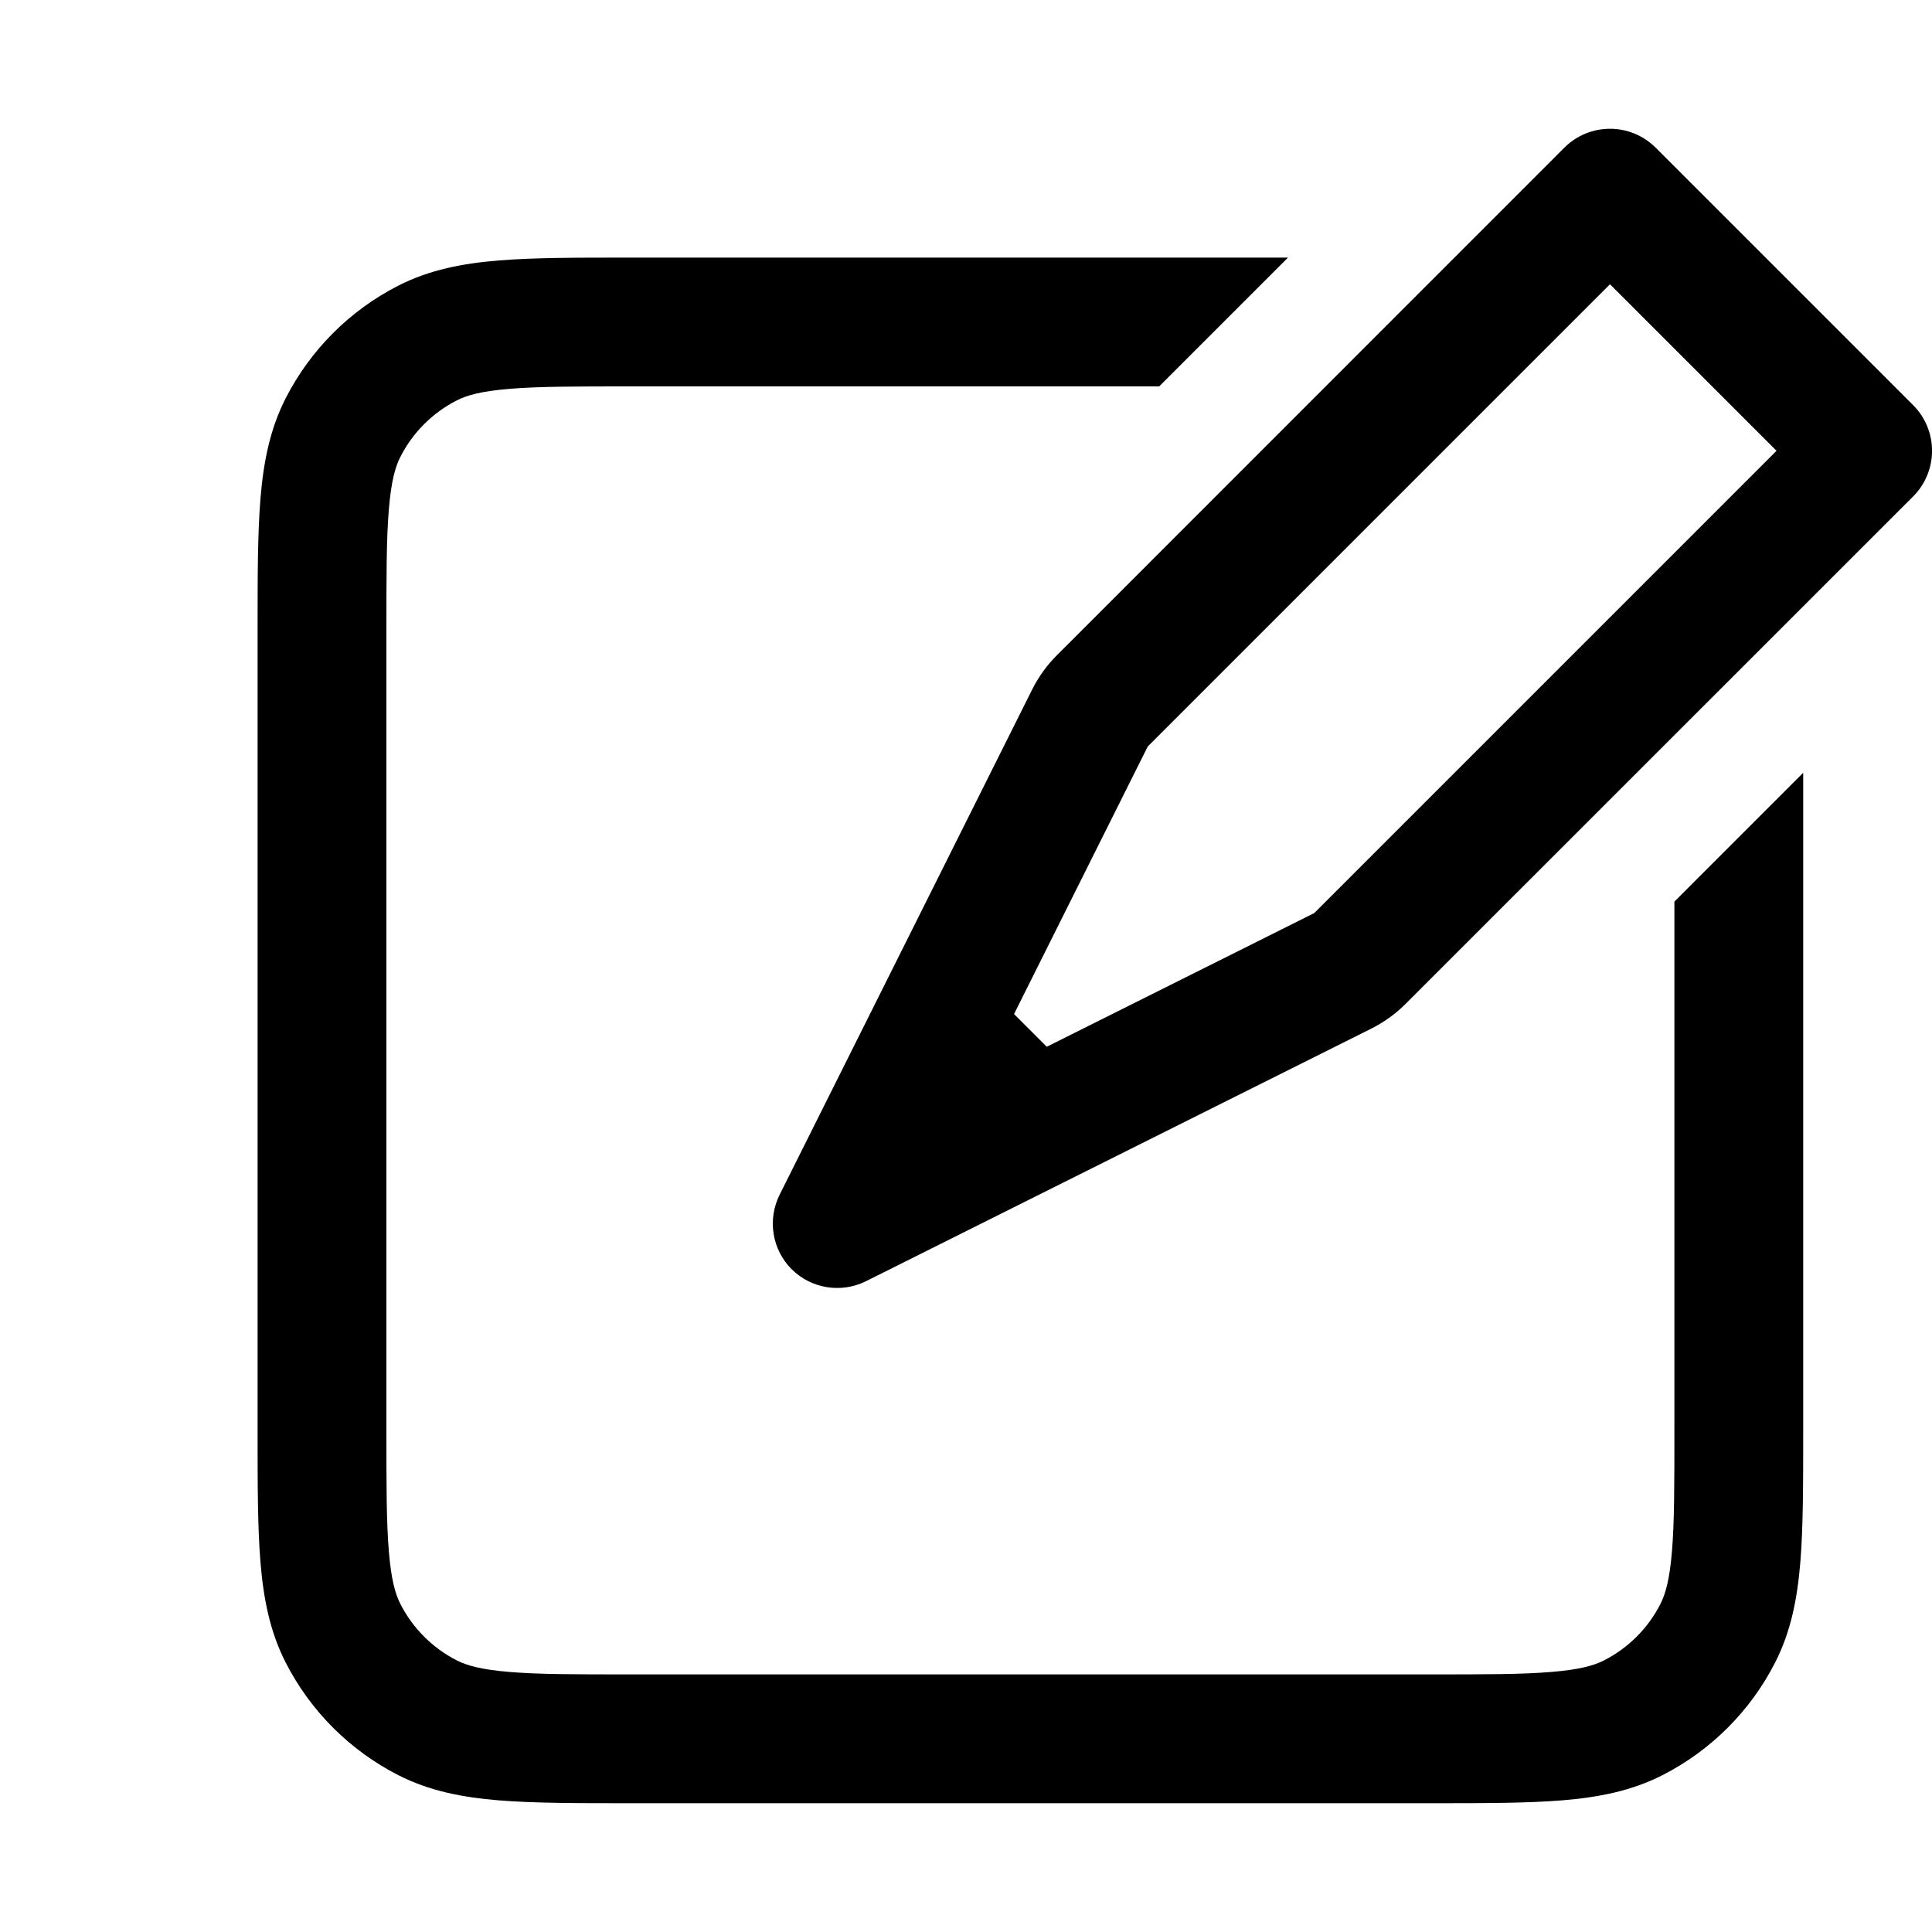
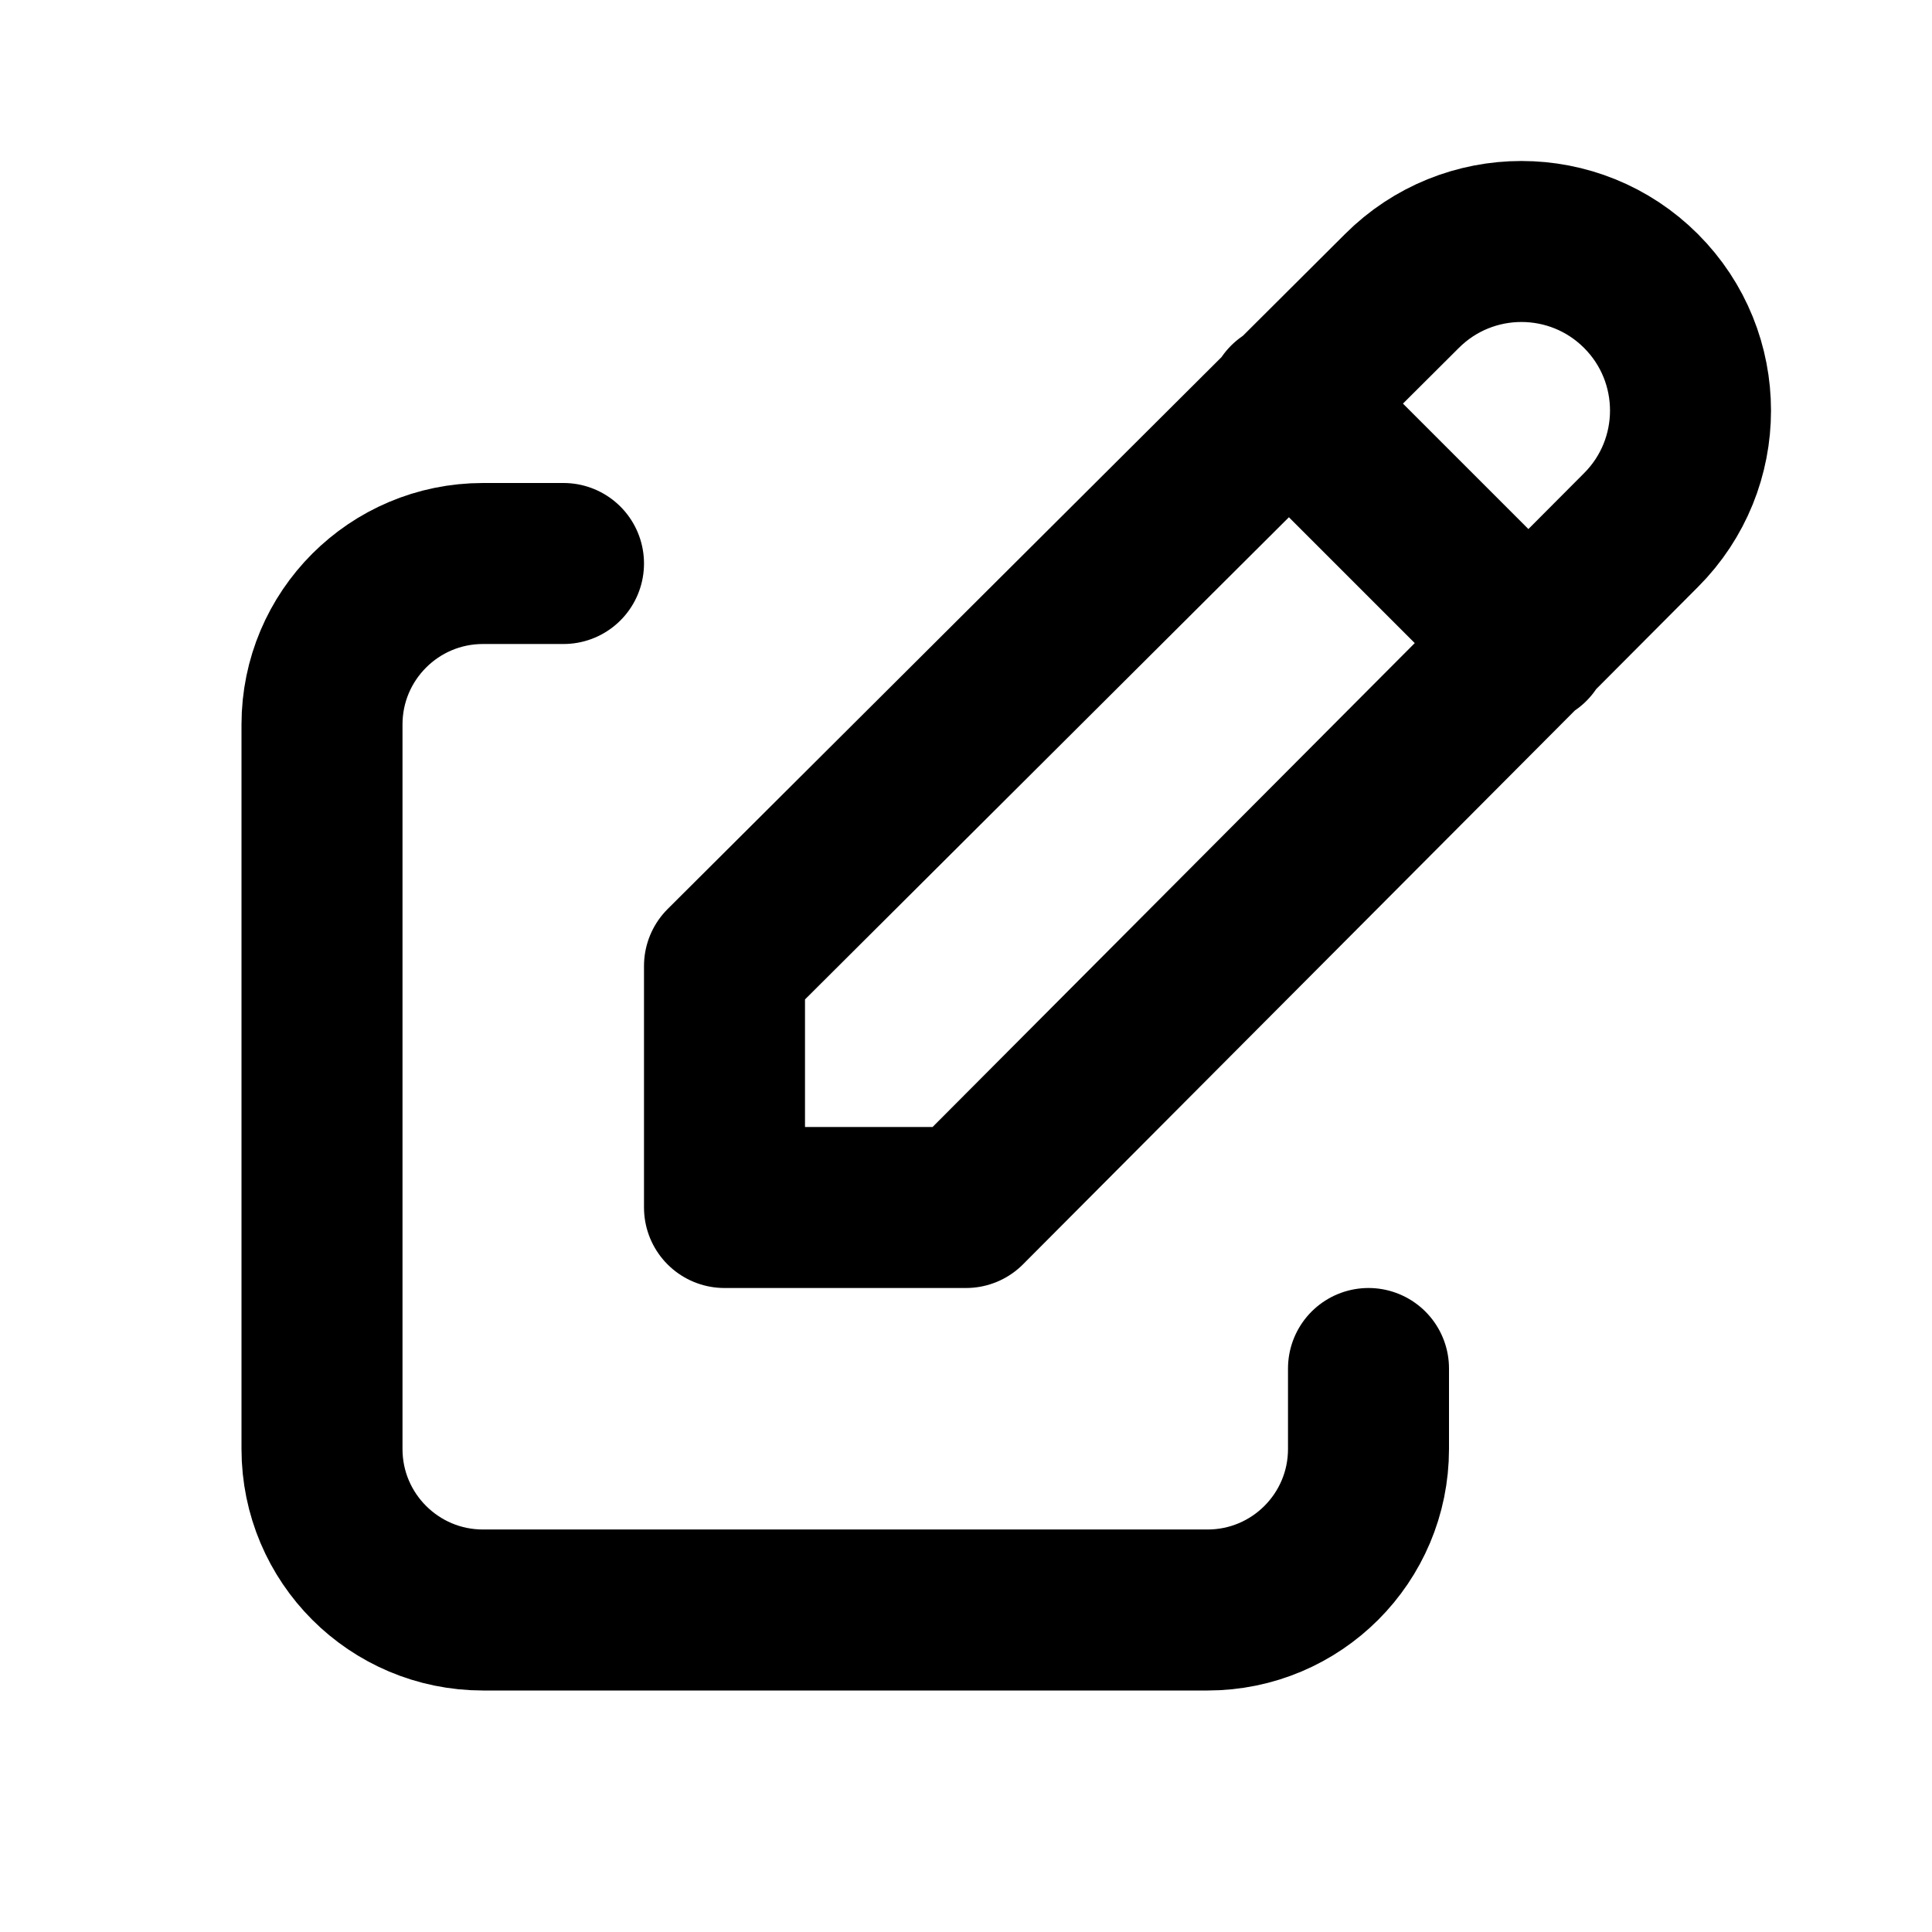
- <svg xmlns="http://www.w3.org/2000/svg" width="15" height="15" viewBox="0 0 15 15" fill="none">
-   <path fill-rule="evenodd" clip-rule="evenodd" d="M12.146 1.146C12.342 0.951 12.658 0.951 12.854 1.146L14.854 3.146C15.049 3.342 15.049 3.658 14.854 3.854L10.911 7.796C10.835 7.872 10.747 7.935 10.651 7.984L6.724 9.947C6.531 10.043 6.299 10.006 6.146 9.854C5.994 9.701 5.957 9.469 6.053 9.276L8.016 5.349C8.065 5.253 8.128 5.165 8.204 5.089L12.146 1.146ZM12.5 2.207L8.911 5.796L7.873 7.873L8.127 8.127L10.204 7.089L13.793 3.5L12.5 2.207ZM10 2L9 3H4.9C4.472 3 4.181 3 3.956 3.019C3.736 3.037 3.624 3.069 3.546 3.109C3.358 3.205 3.205 3.358 3.109 3.546C3.069 3.624 3.037 3.736 3.019 3.956C3 4.181 3 4.472 3 4.9V11.1C3 11.528 3 11.819 3.019 12.044C3.037 12.264 3.069 12.376 3.109 12.454C3.205 12.642 3.358 12.795 3.546 12.891C3.624 12.931 3.736 12.963 3.956 12.981C4.181 13 4.472 13 4.9 13H11.1C11.528 13 11.819 13 12.044 12.981C12.264 12.963 12.376 12.931 12.454 12.891C12.642 12.795 12.795 12.642 12.891 12.454C12.931 12.376 12.963 12.264 12.981 12.044C13 11.819 13 11.528 13 11.1V7L14 6V11.1V11.121C14 11.523 14 11.855 13.978 12.126C13.955 12.407 13.906 12.665 13.782 12.908C13.59 13.284 13.284 13.59 12.908 13.782C12.665 13.906 12.407 13.955 12.126 13.978C11.855 14 11.523 14 11.121 14H11.1H4.9H4.879C4.477 14 4.145 14 3.874 13.978C3.593 13.955 3.335 13.906 3.092 13.782C2.716 13.59 2.41 13.284 2.218 12.908C2.094 12.665 2.045 12.407 2.022 12.126C2 11.855 2 11.523 2 11.121V11.121V11.1V4.9V4.879V4.879V4.879C2 4.477 2 4.145 2.022 3.874C2.045 3.593 2.094 3.335 2.218 3.092C2.41 2.716 2.716 2.41 3.092 2.218C3.335 2.094 3.593 2.045 3.874 2.022C4.145 2 4.477 2 4.879 2H4.879H4.9H10Z" fill="currentColor" />
+ <svg xmlns="http://www.w3.org/2000/svg" width="1em" height="1em" viewBox="0 0 24 24">
+   <g fill="none" stroke="currentColor" stroke-linecap="round" stroke-linejoin="round" stroke-width="2">
+     <path d="M7 7H6a2 2 0 0 0-2 2v9a2 2 0 0 0 2 2h9a2 2 0 0 0 2-2v-1" />
+     <path d="M20.385 6.585a2.1 2.1 0 0 0-2.97-2.97L9 12v3h3zM16 5l3 3" />
+   </g>
</svg>
